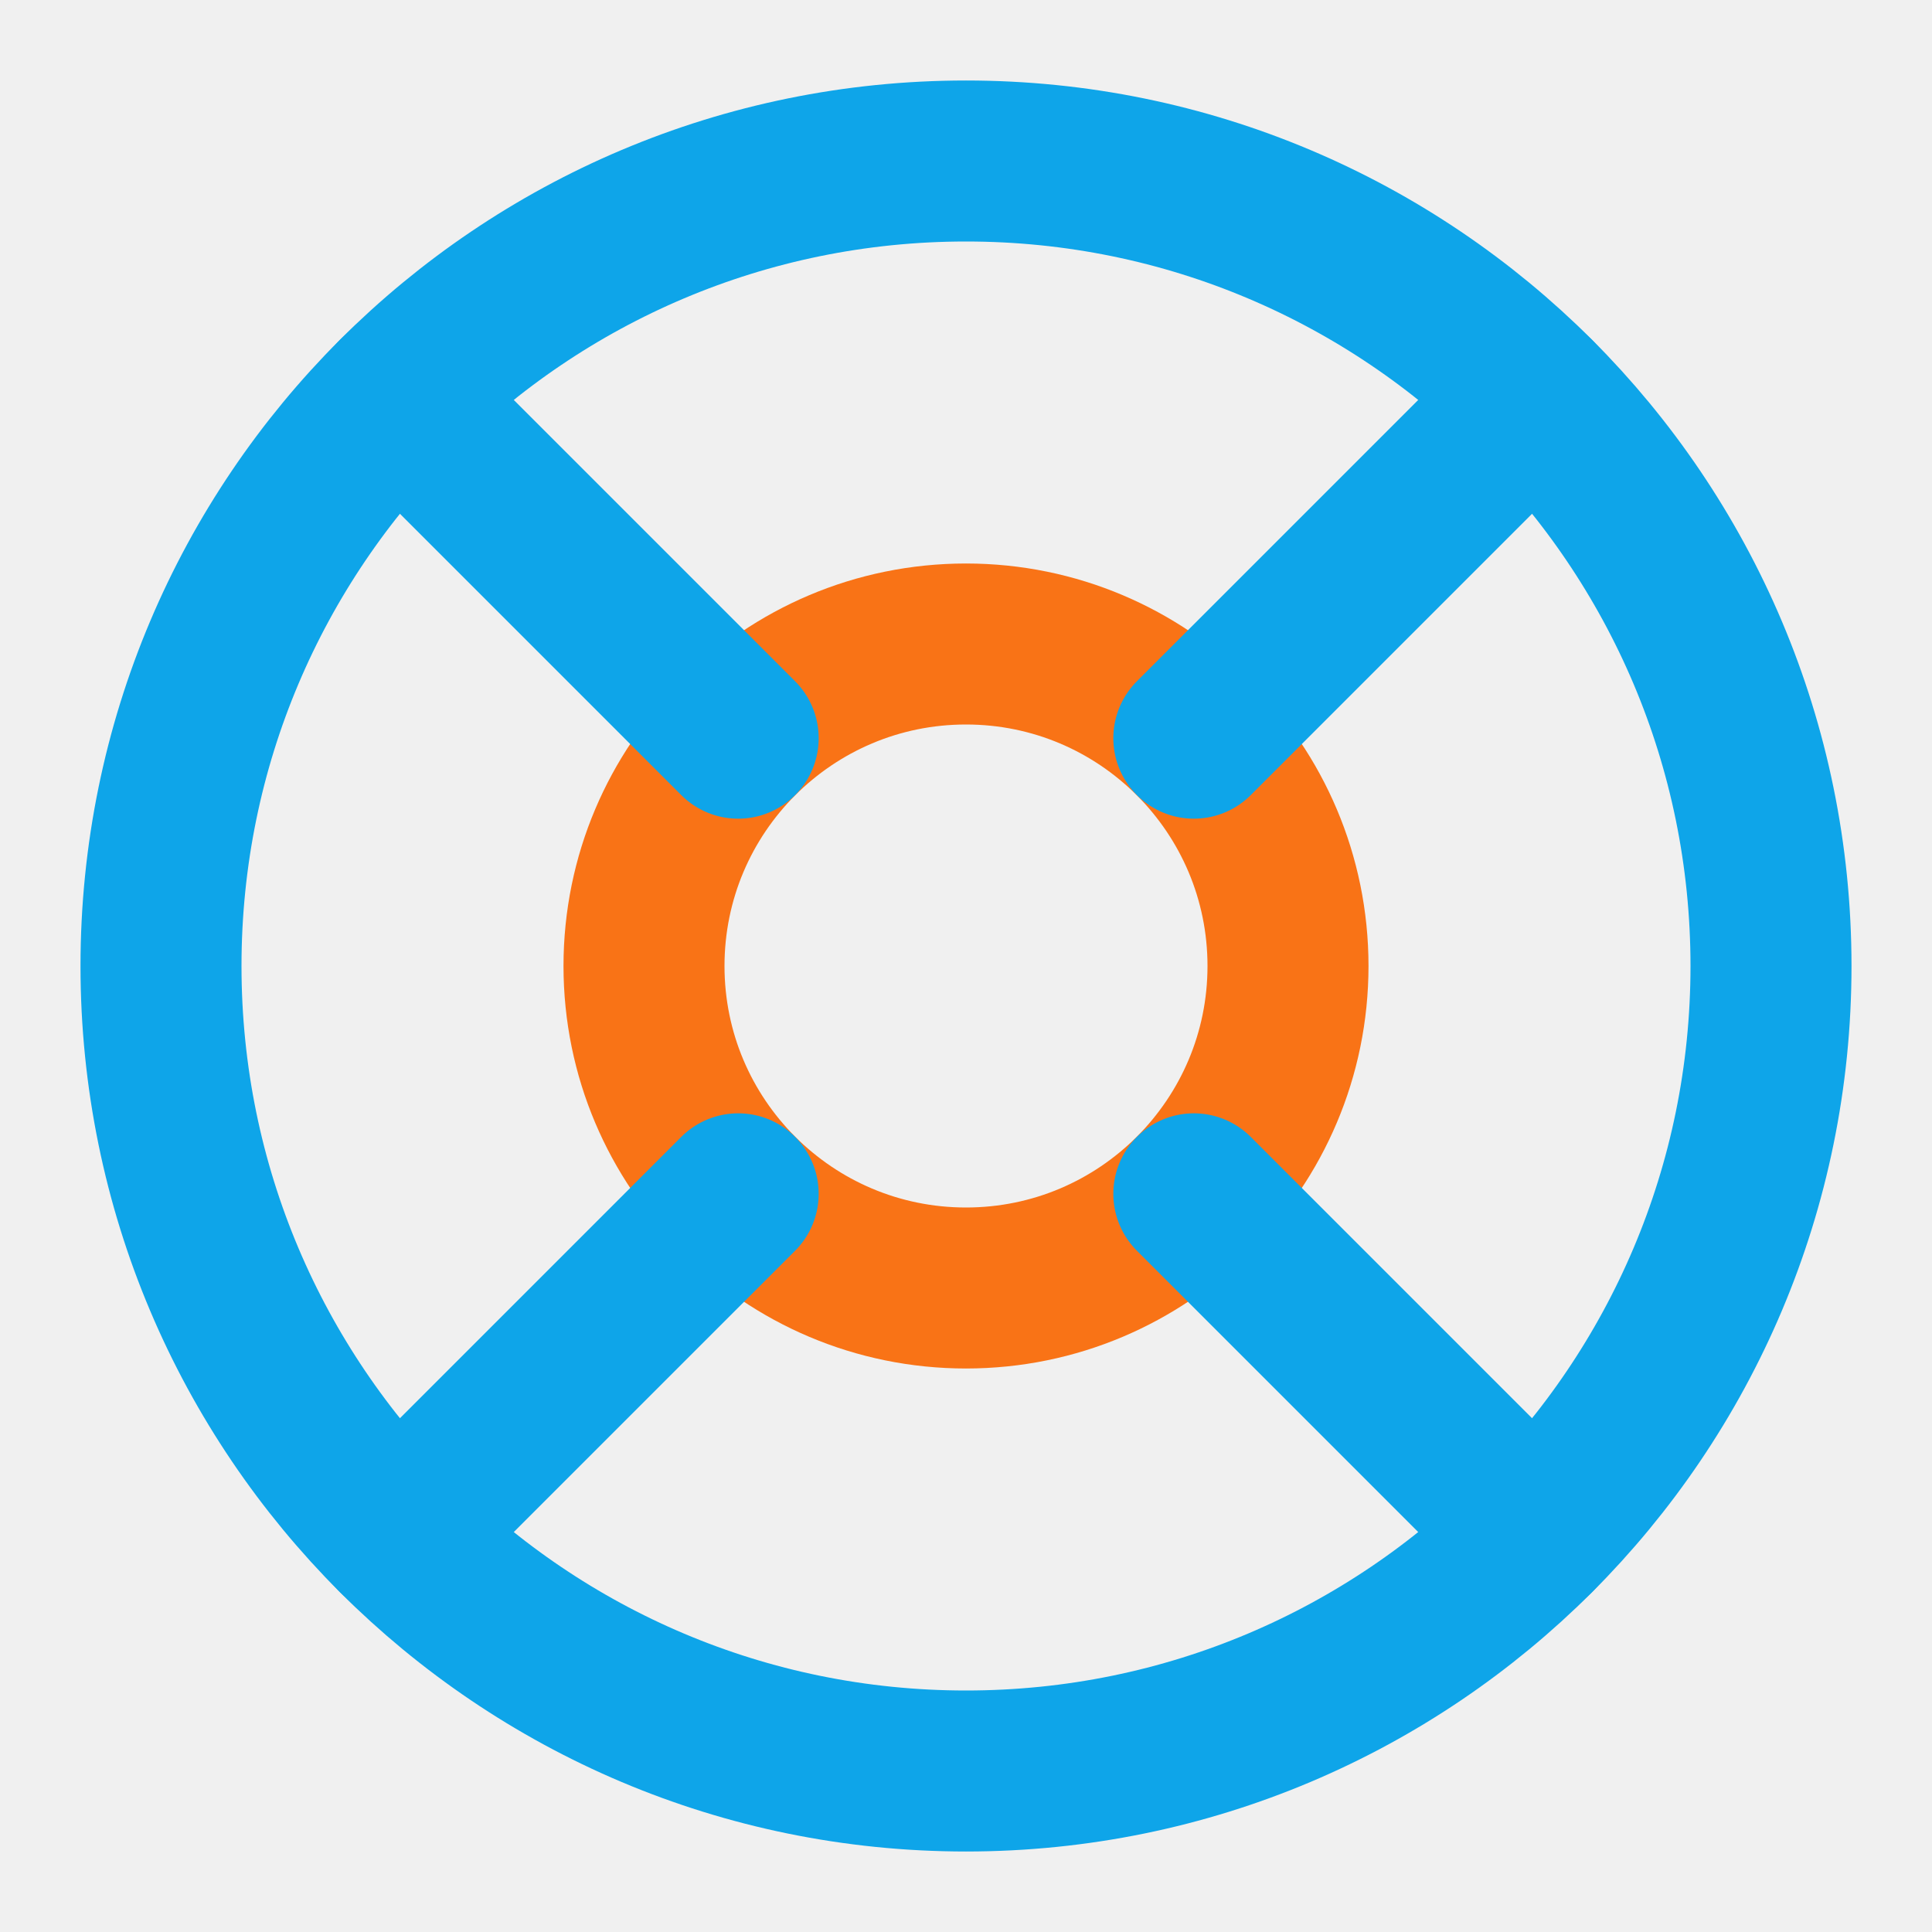
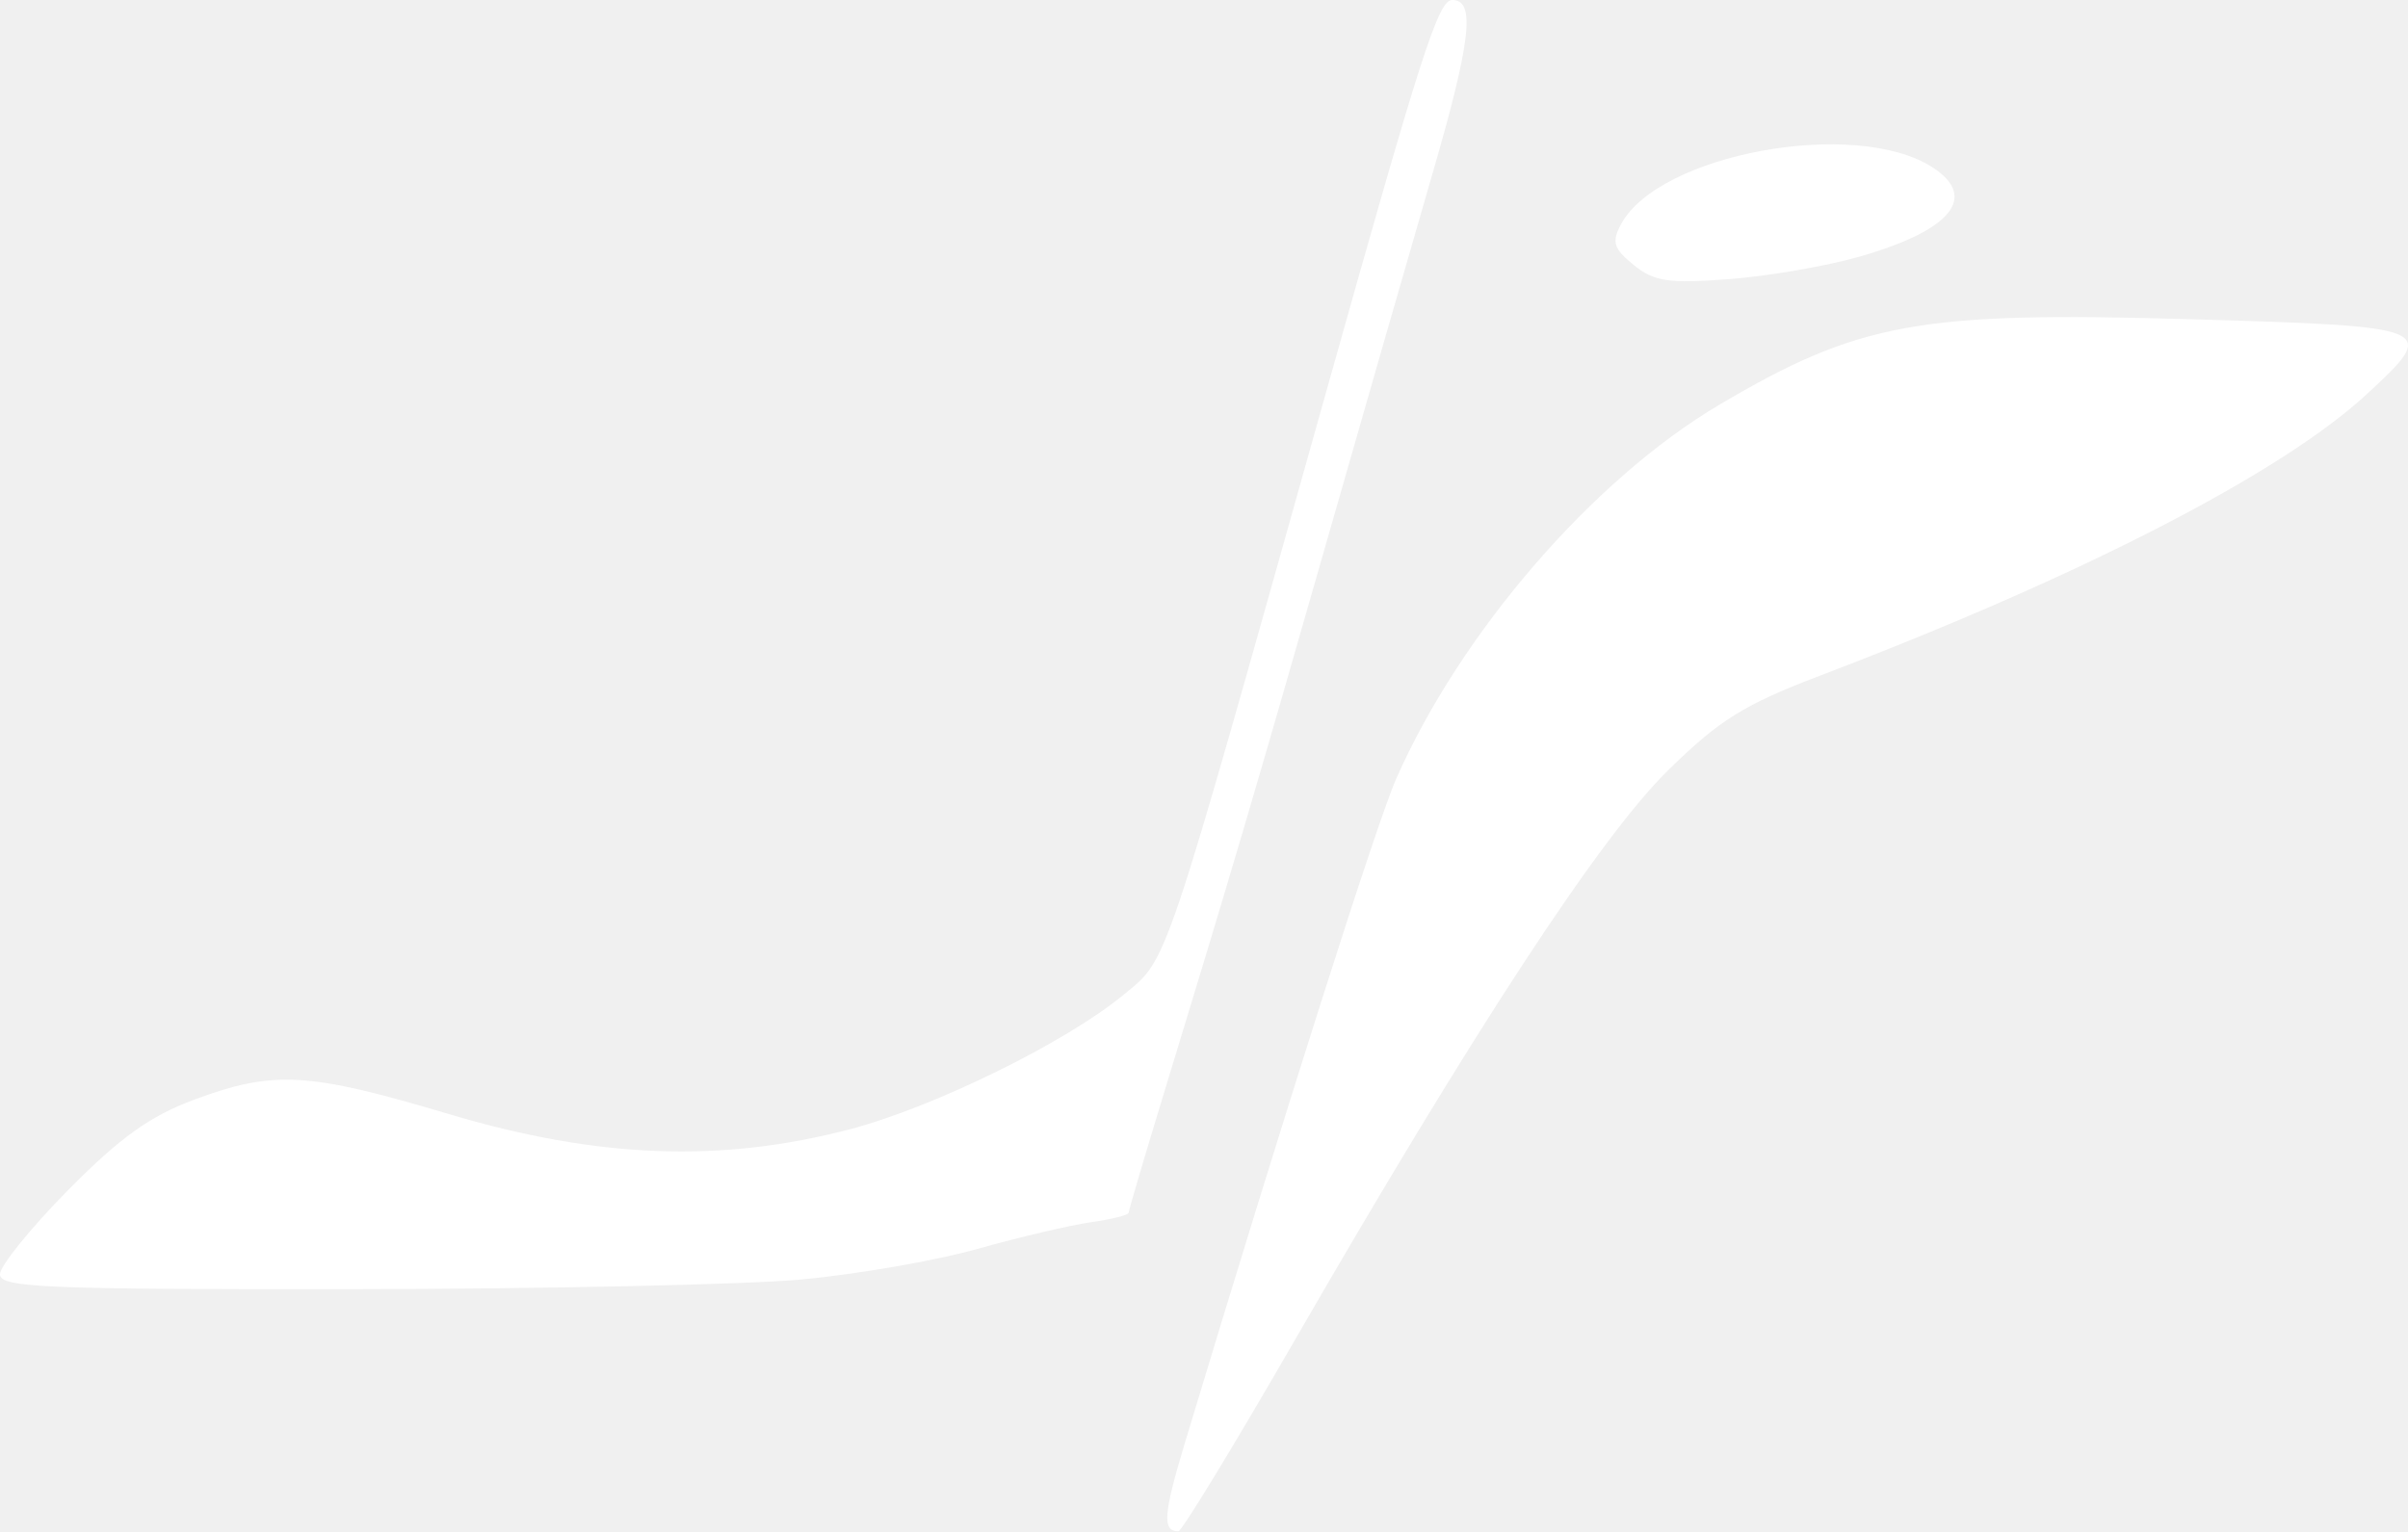
- <svg xmlns="http://www.w3.org/2000/svg" viewBox="0 0 24 24" fill="none" stroke="#0ea5e9" stroke-width="2" stroke-linecap="round" stroke-linejoin="round">
-   <circle cx="12" cy="12" r="10" />
-   <circle cx="12" cy="12" r="4" stroke="#f97316" />
-   <path d="m4.93 4.93 4.24 4.24" />
-   <path d="m14.83 9.17 4.24-4.24" />
-   <path d="m14.83 14.83 4.24 4.24" />
-   <path d="m9.17 14.83-4.24 4.24" />
+ <svg xmlns="http://www.w3.org/2000/svg" viewBox="6.67 70.67 318.6 202.67">
+   <path fill="#ffffff" d="m 177.813,248.333 c 23.823,-41.298 40.54,-66.846 49.512,-75.667 6.817,-6.702 10.074,-8.737 20.073,-12.545 34.578,-13.167 61.047,-26.787 72.372,-37.243 9.629,-8.89 9.343,-9.011 -23.437,-9.964 -35.718,-1.038 -43.73,0.421 -62.175,11.323 -16.721,9.883 -34.201,30.112 -42.747,49.472 -2.574,5.83 -14.813,44.306 -27.964,87.907 -2.86,9.483 -3.025,11.716 -0.862,11.716 0.444,0 7.297,-11.25 15.228,-25 z m -65.146,-8.323 C 120,239.333 130.5,237.51 136,235.96 c 5.5,-1.55 12.25,-3.138 15,-3.529 2.75,-0.391 5,-0.955 5,-1.253 0,-0.298 2.151,-7.585 4.781,-16.193 8.492,-27.802 12.213,-40.416 21.137,-71.652 4.819,-16.867 11.235,-39.185 14.258,-49.596 5.128,-17.661 5.748,-23.07 2.643,-23.07 -1.849,0 -4.07,6.908 -16.722,52 -21.79,77.659 -20.808,74.744 -26.848,79.723 -7.593,6.258 -25.039,14.825 -36.109,17.73 -17.095,4.487 -33.411,3.867 -53.117,-2.016 -18.569,-5.544 -23.143,-5.803 -33.64,-1.904 -5.875,2.182 -9.864,5.044 -16.717,11.991 -4.95,5.019 -9,10.029 -9,11.134 0,1.752 5.928,2.003 46.333,1.964 25.483,-0.025 52.333,-0.6 59.667,-1.278 z M 252.695,104.637 c 12.183,-3.487 15.773,-7.896 9.638,-11.836 -10.193,-6.547 -36.198,-1.773 -41.194,7.562 -1.256,2.346 -0.987,3.204 1.684,5.375 2.695,2.191 4.6,2.477 12.539,1.882 5.149,-0.386 12.949,-1.728 17.333,-2.983 z" />
</svg>
